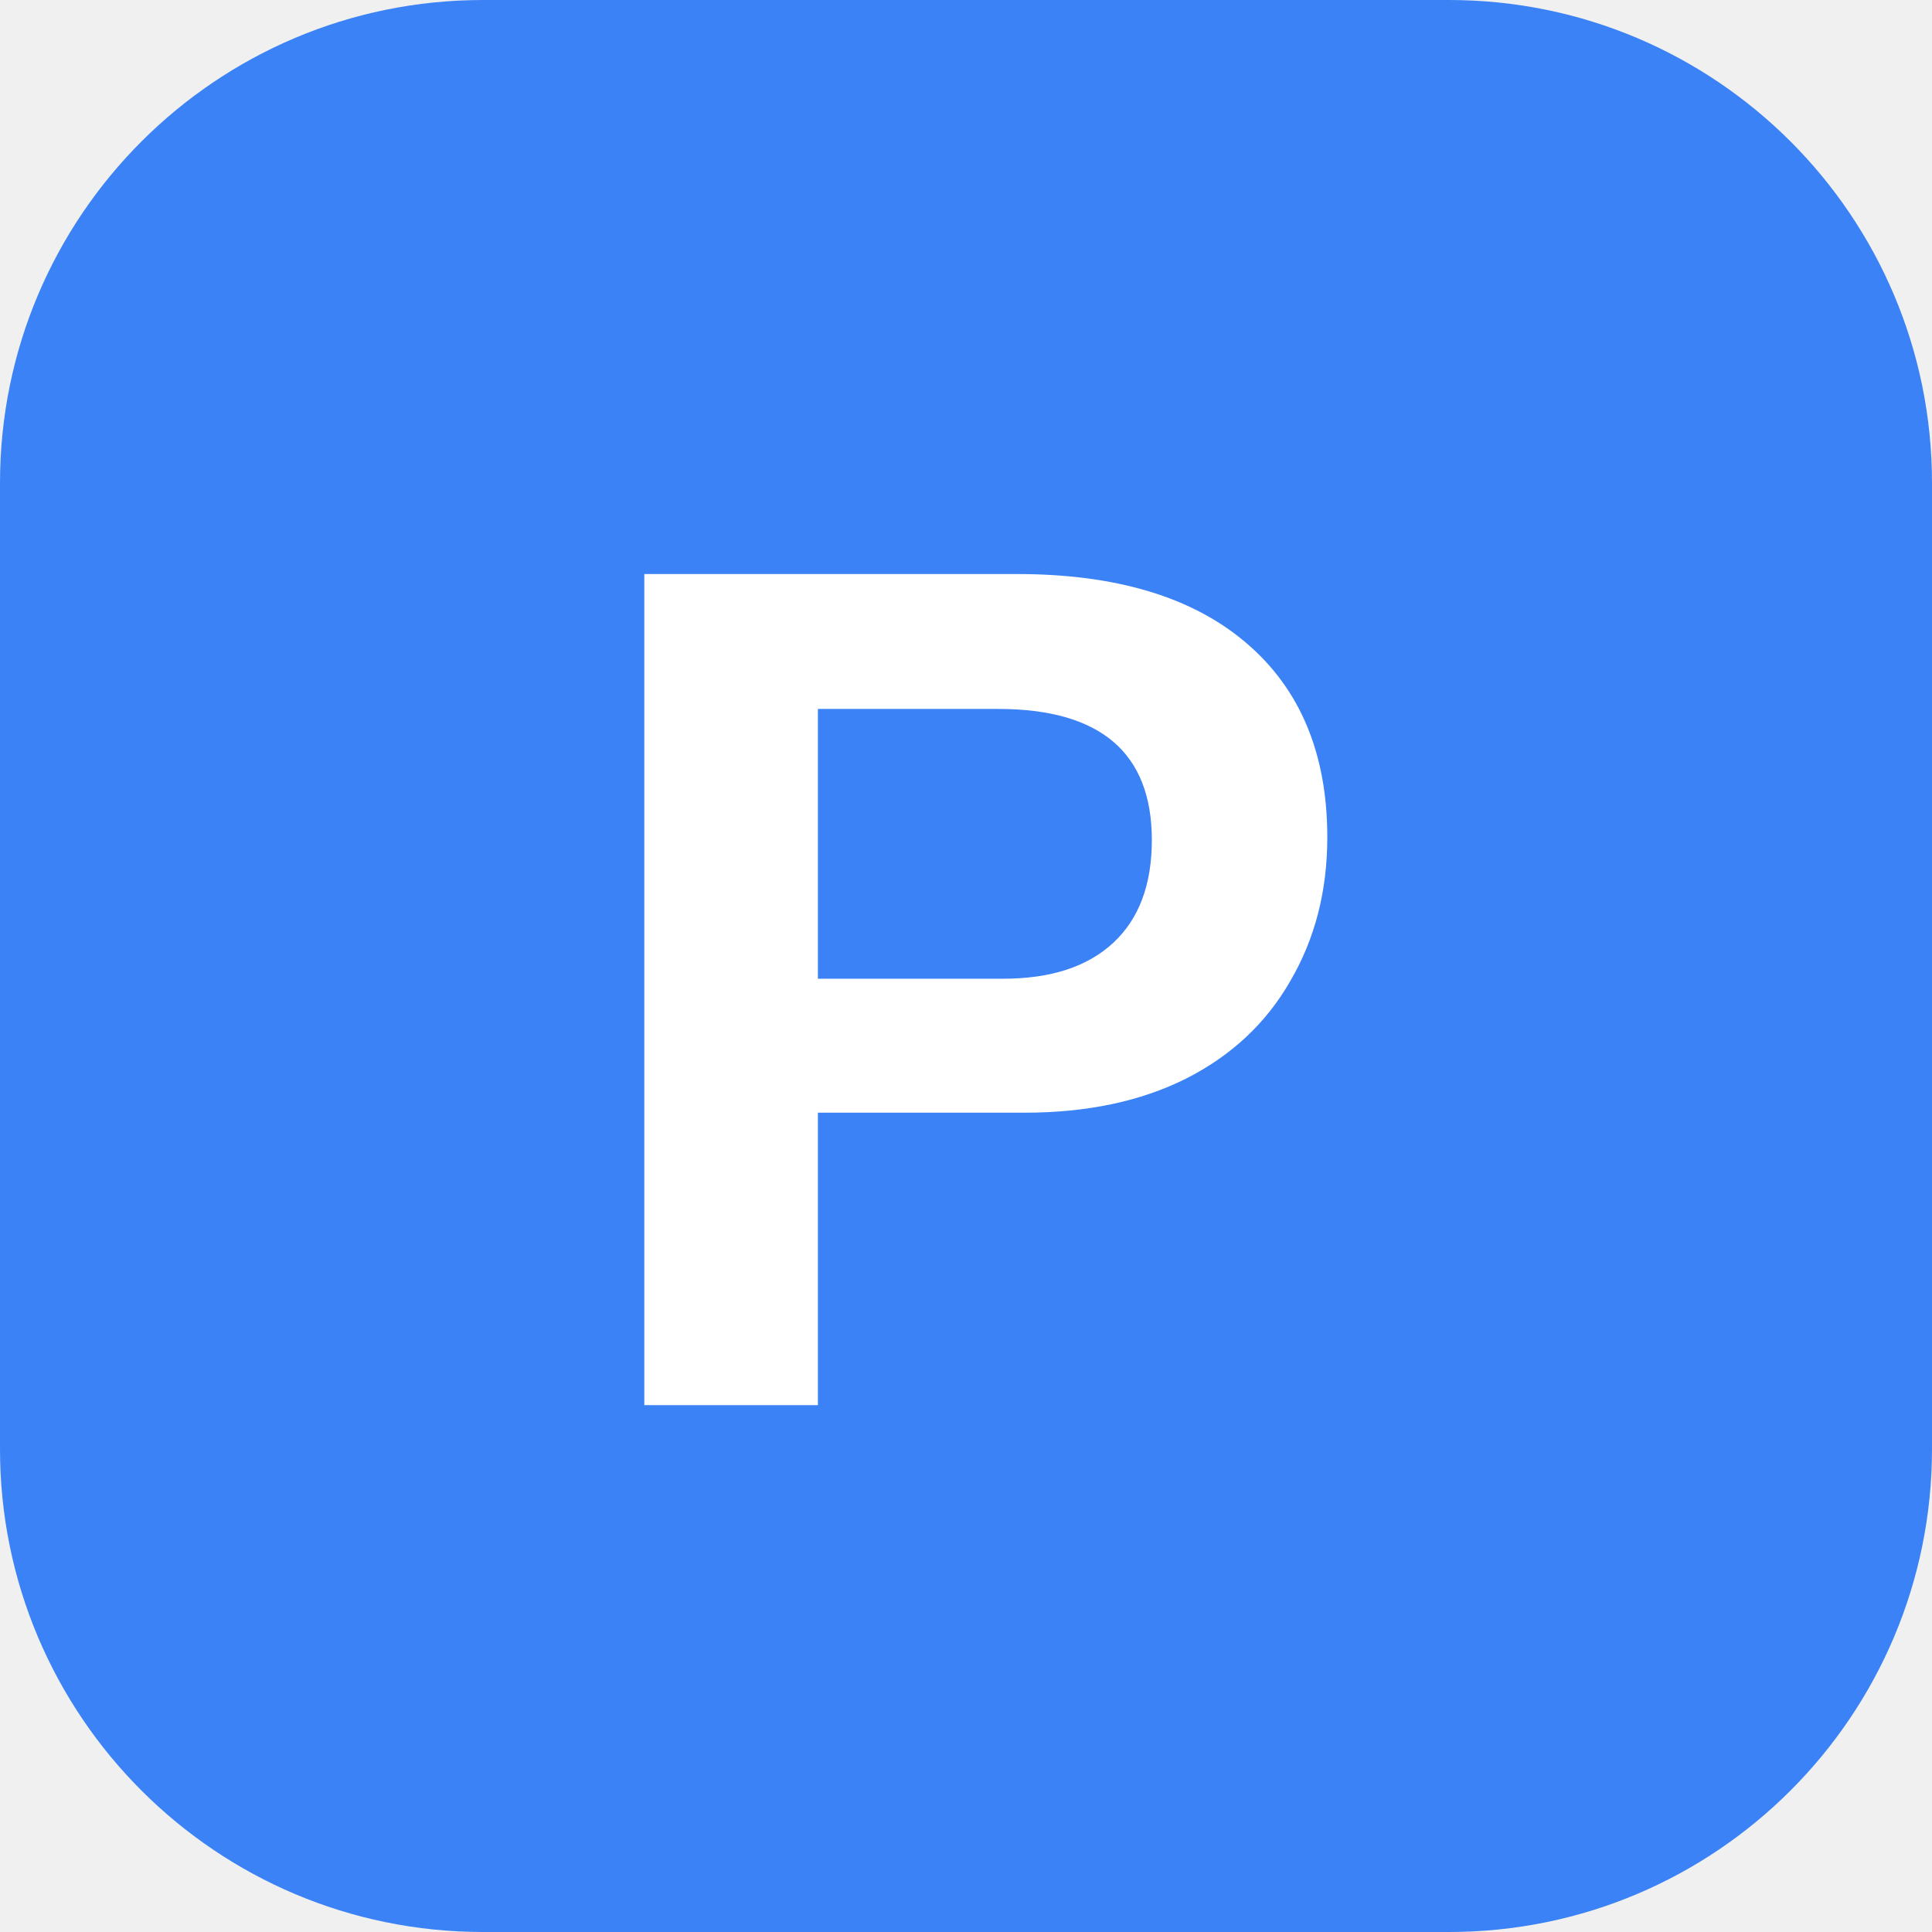
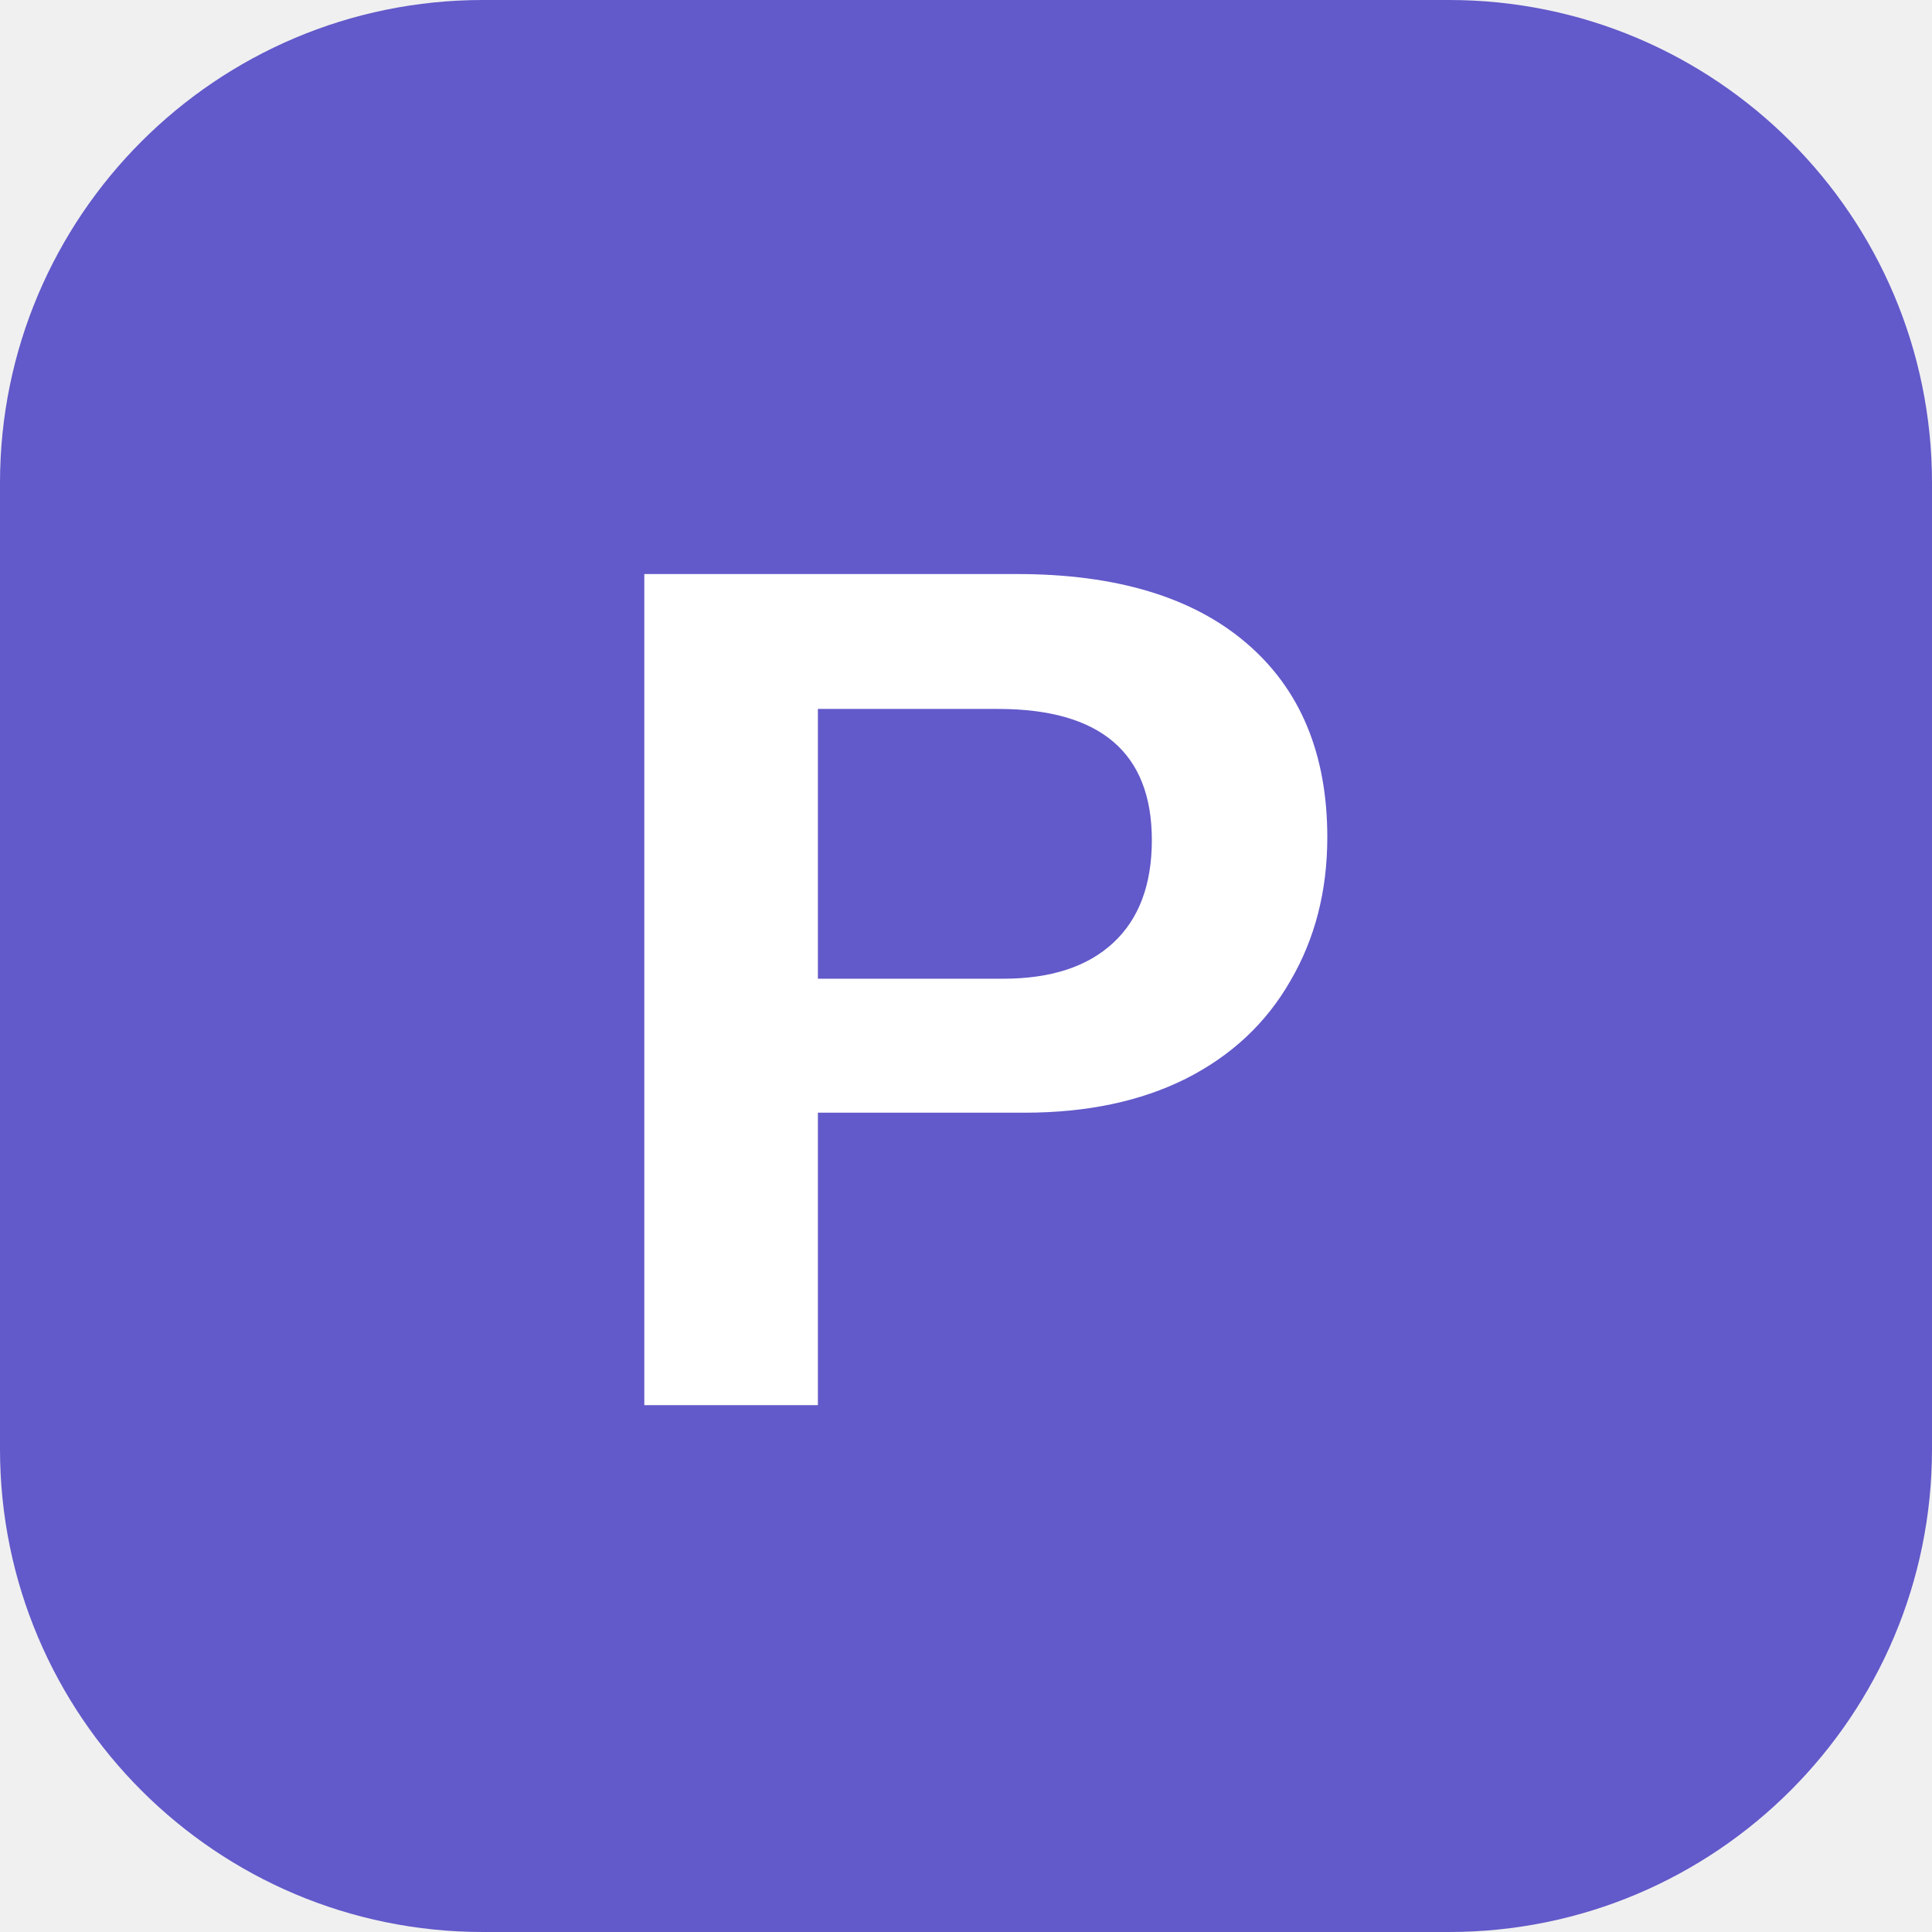
<svg xmlns="http://www.w3.org/2000/svg" width="32" height="32" viewBox="0 0 32 32" fill="none">
-   <rect width="32" height="32" rx="8" fill="#3b82f6" />
+   <rect width="32" height="32" rx="8" fill="#6259ca" />
  <text x="50%" y="55%" dominant-baseline="middle" text-anchor="middle" fill="white" font-family="Arial, sans-serif" font-weight="bold" font-size="20">P</text>
</svg>
